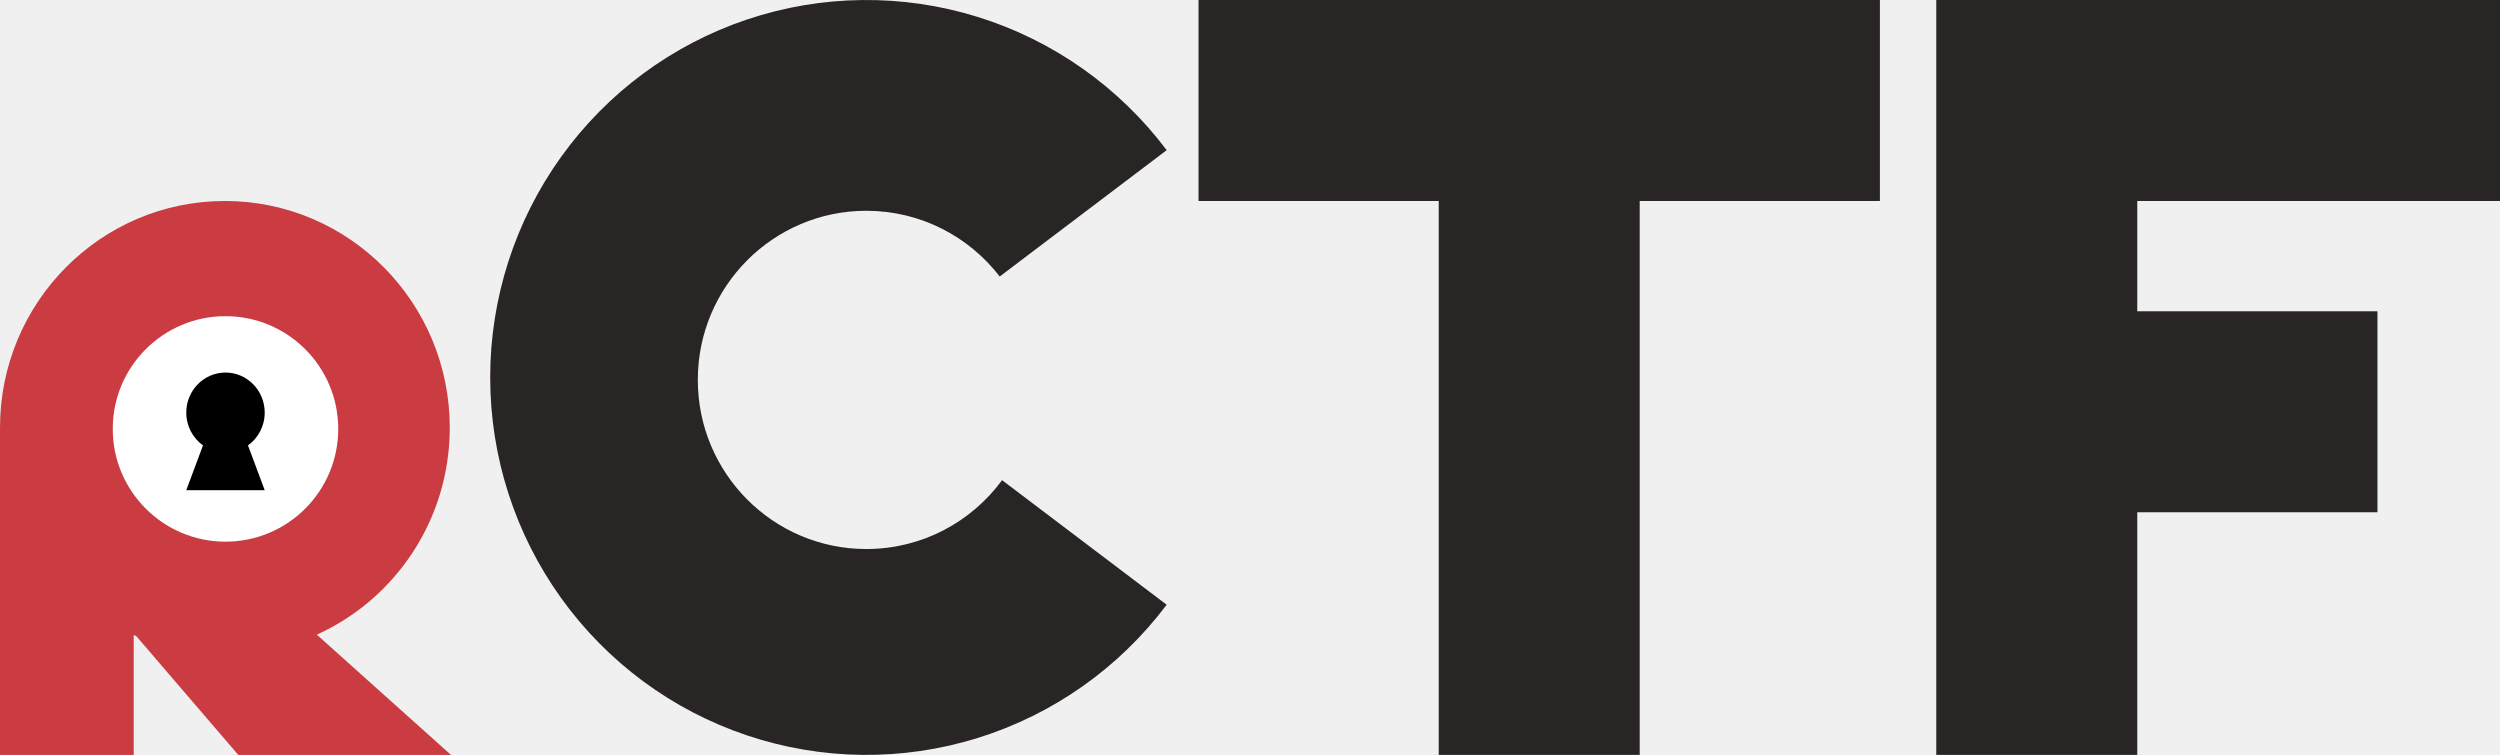
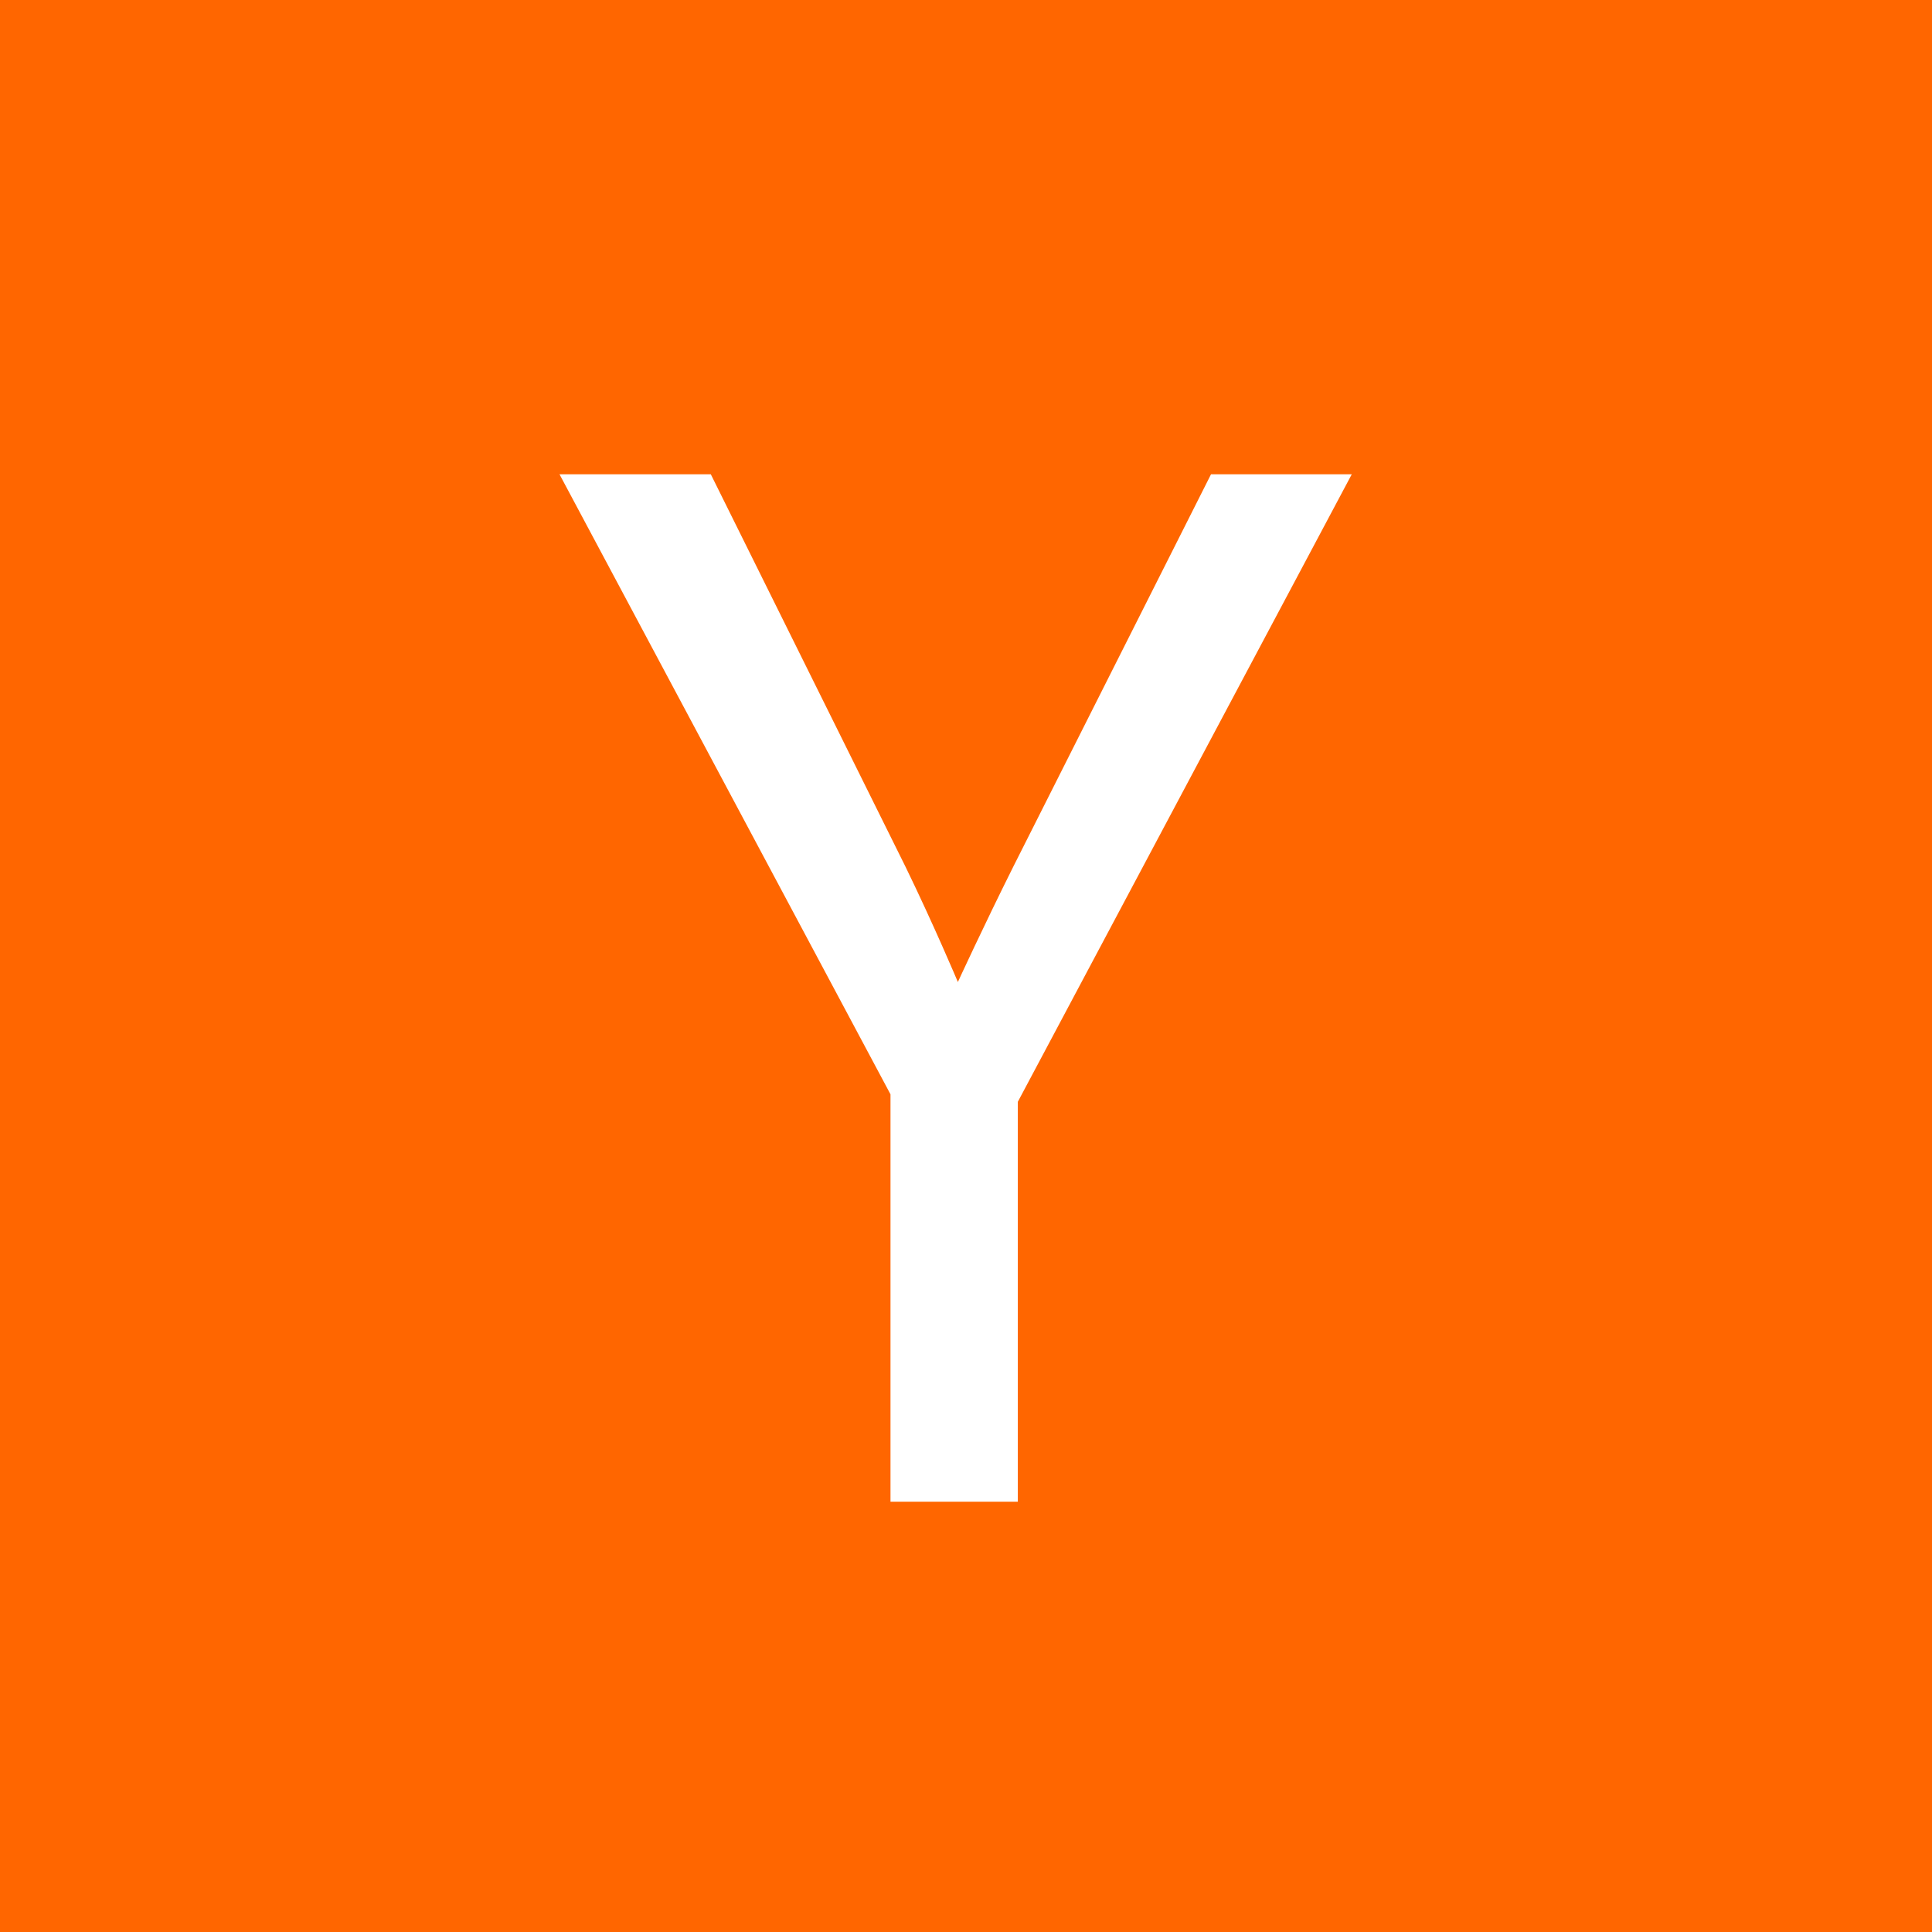
- <svg xmlns="http://www.w3.org/2000/svg" width="1020" height="308" viewBox="0 0 1020 308" fill="none">
-   <path d="M91.752 82C142.425 82 183.504 123.414 183.504 174.5C183.504 212.116 161.231 244.486 129.257 258.942L184 308H97.208L55.617 259.548C55.262 259.394 54.908 259.239 54.556 259.081V308H0V175H0.003C0.002 174.833 0 174.667 0 174.5C0 123.414 41.079 82 91.752 82Z" fill="#CA3C41" />
-   <circle cx="92" cy="175" r="46" fill="white" />
-   <path d="M92 152C100.837 152 108 159.316 108 168.341C108 173.876 105.304 178.766 101.182 181.722L108 200H76L82.817 181.722C78.695 178.766 76 173.875 76 168.341C76 159.316 83.163 152 92 152Z" fill="black" />
-   <path d="M304.741 7.969C335.252 -2.283 368.201 -2.652 398.933 6.912C429.664 16.476 456.622 35.491 475.997 61.268L407.888 112.814C395.311 96.503 375.614 86 353.471 86C315.494 86 284.708 116.892 284.708 155C284.708 193.108 315.494 224 353.471 224C376.186 224 396.327 212.947 408.848 195.909L476 246.73C456.626 272.508 429.668 291.522 398.937 301.087C368.206 310.652 335.256 310.283 304.745 300.032C274.234 289.781 247.705 270.168 228.909 243.963C210.113 217.758 200 186.288 200 154.002C200 121.715 210.112 90.245 228.907 64.04C247.703 37.835 274.231 18.22 304.741 7.969Z" fill="#292524" />
-   <path d="M1020 0V82H872V127H970V209H872V308H790V0H1020Z" fill="#292524" />
-   <path d="M767 82H669V308H587V82H489V0H767V82Z" fill="#292524" />
+ <svg xmlns="http://www.w3.org/2000/svg" width="48" height="48" viewBox="0 0 48 48" fill="none">
+   <rect width="48" height="48" fill="#FF6600" />
+   <path d="M13.901 11.784H17.66L22.496 21.532C23.203 22.984 23.798 24.398 23.798 24.398C23.798 24.398 24.431 23.021 25.175 21.532L30.087 11.784H33.584L25.287 27.375V37.309H22.124V27.188L13.901 11.784Z" fill="#FFFFFF" />
</svg>
